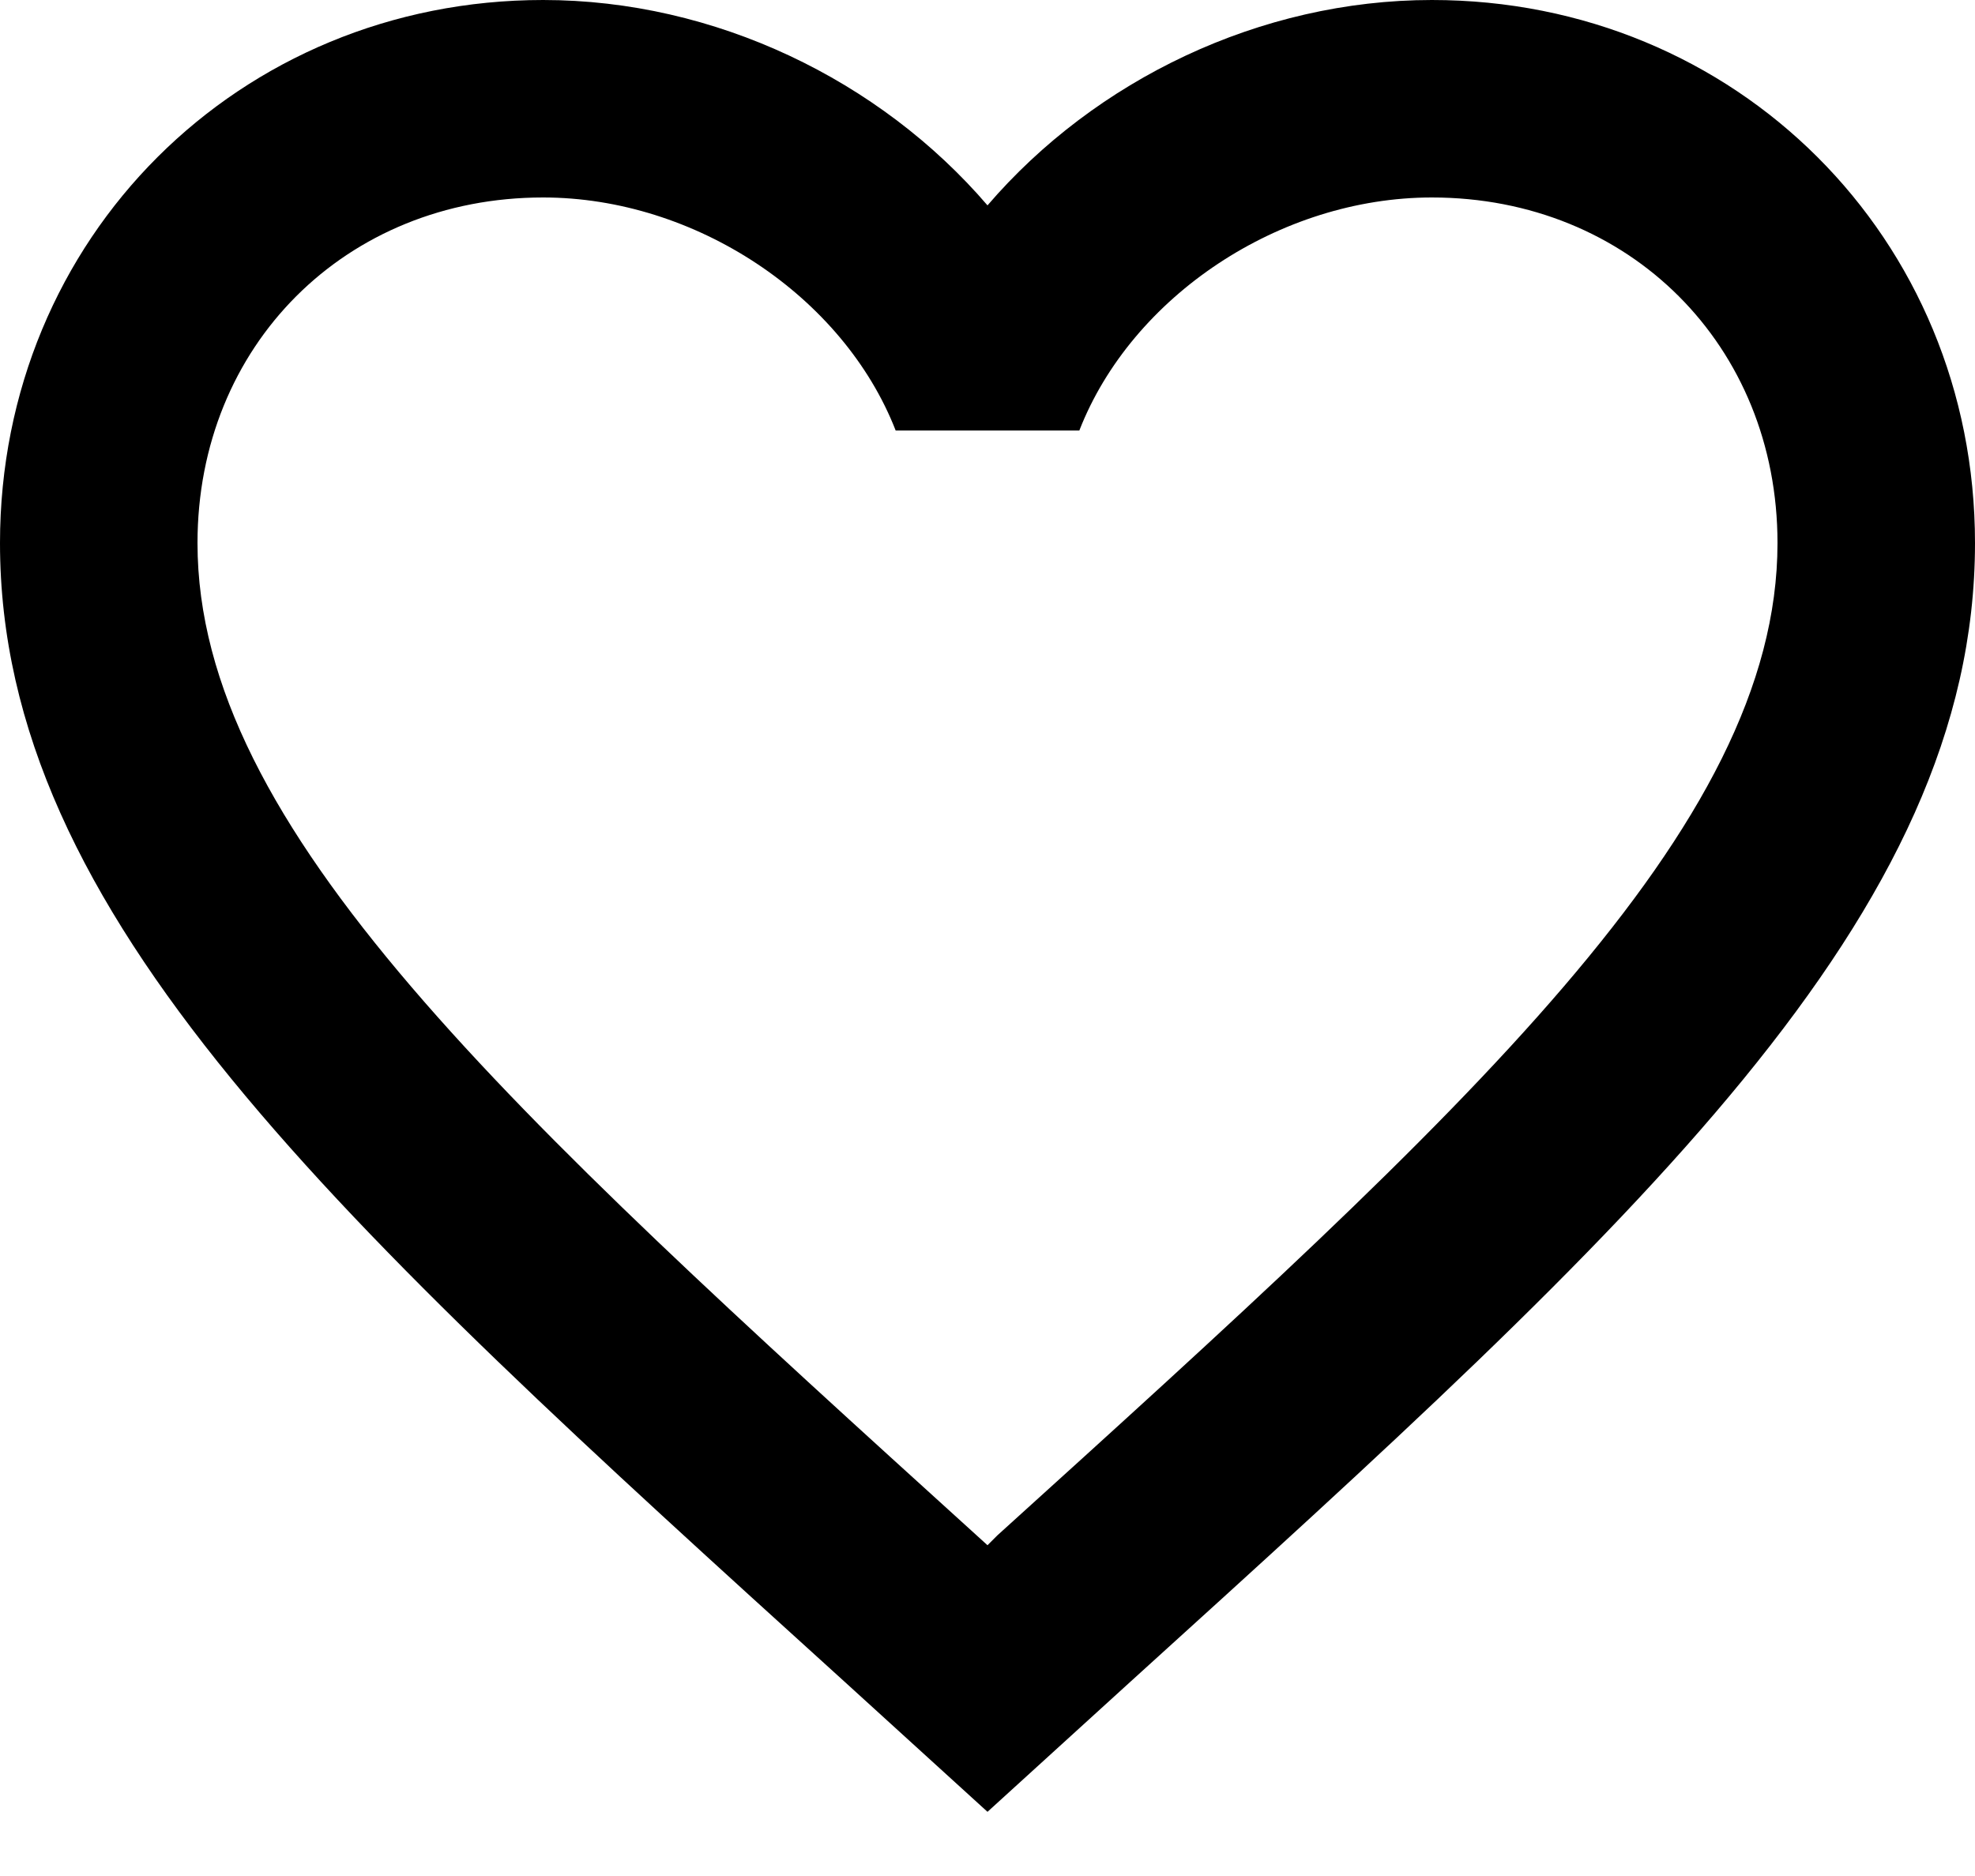
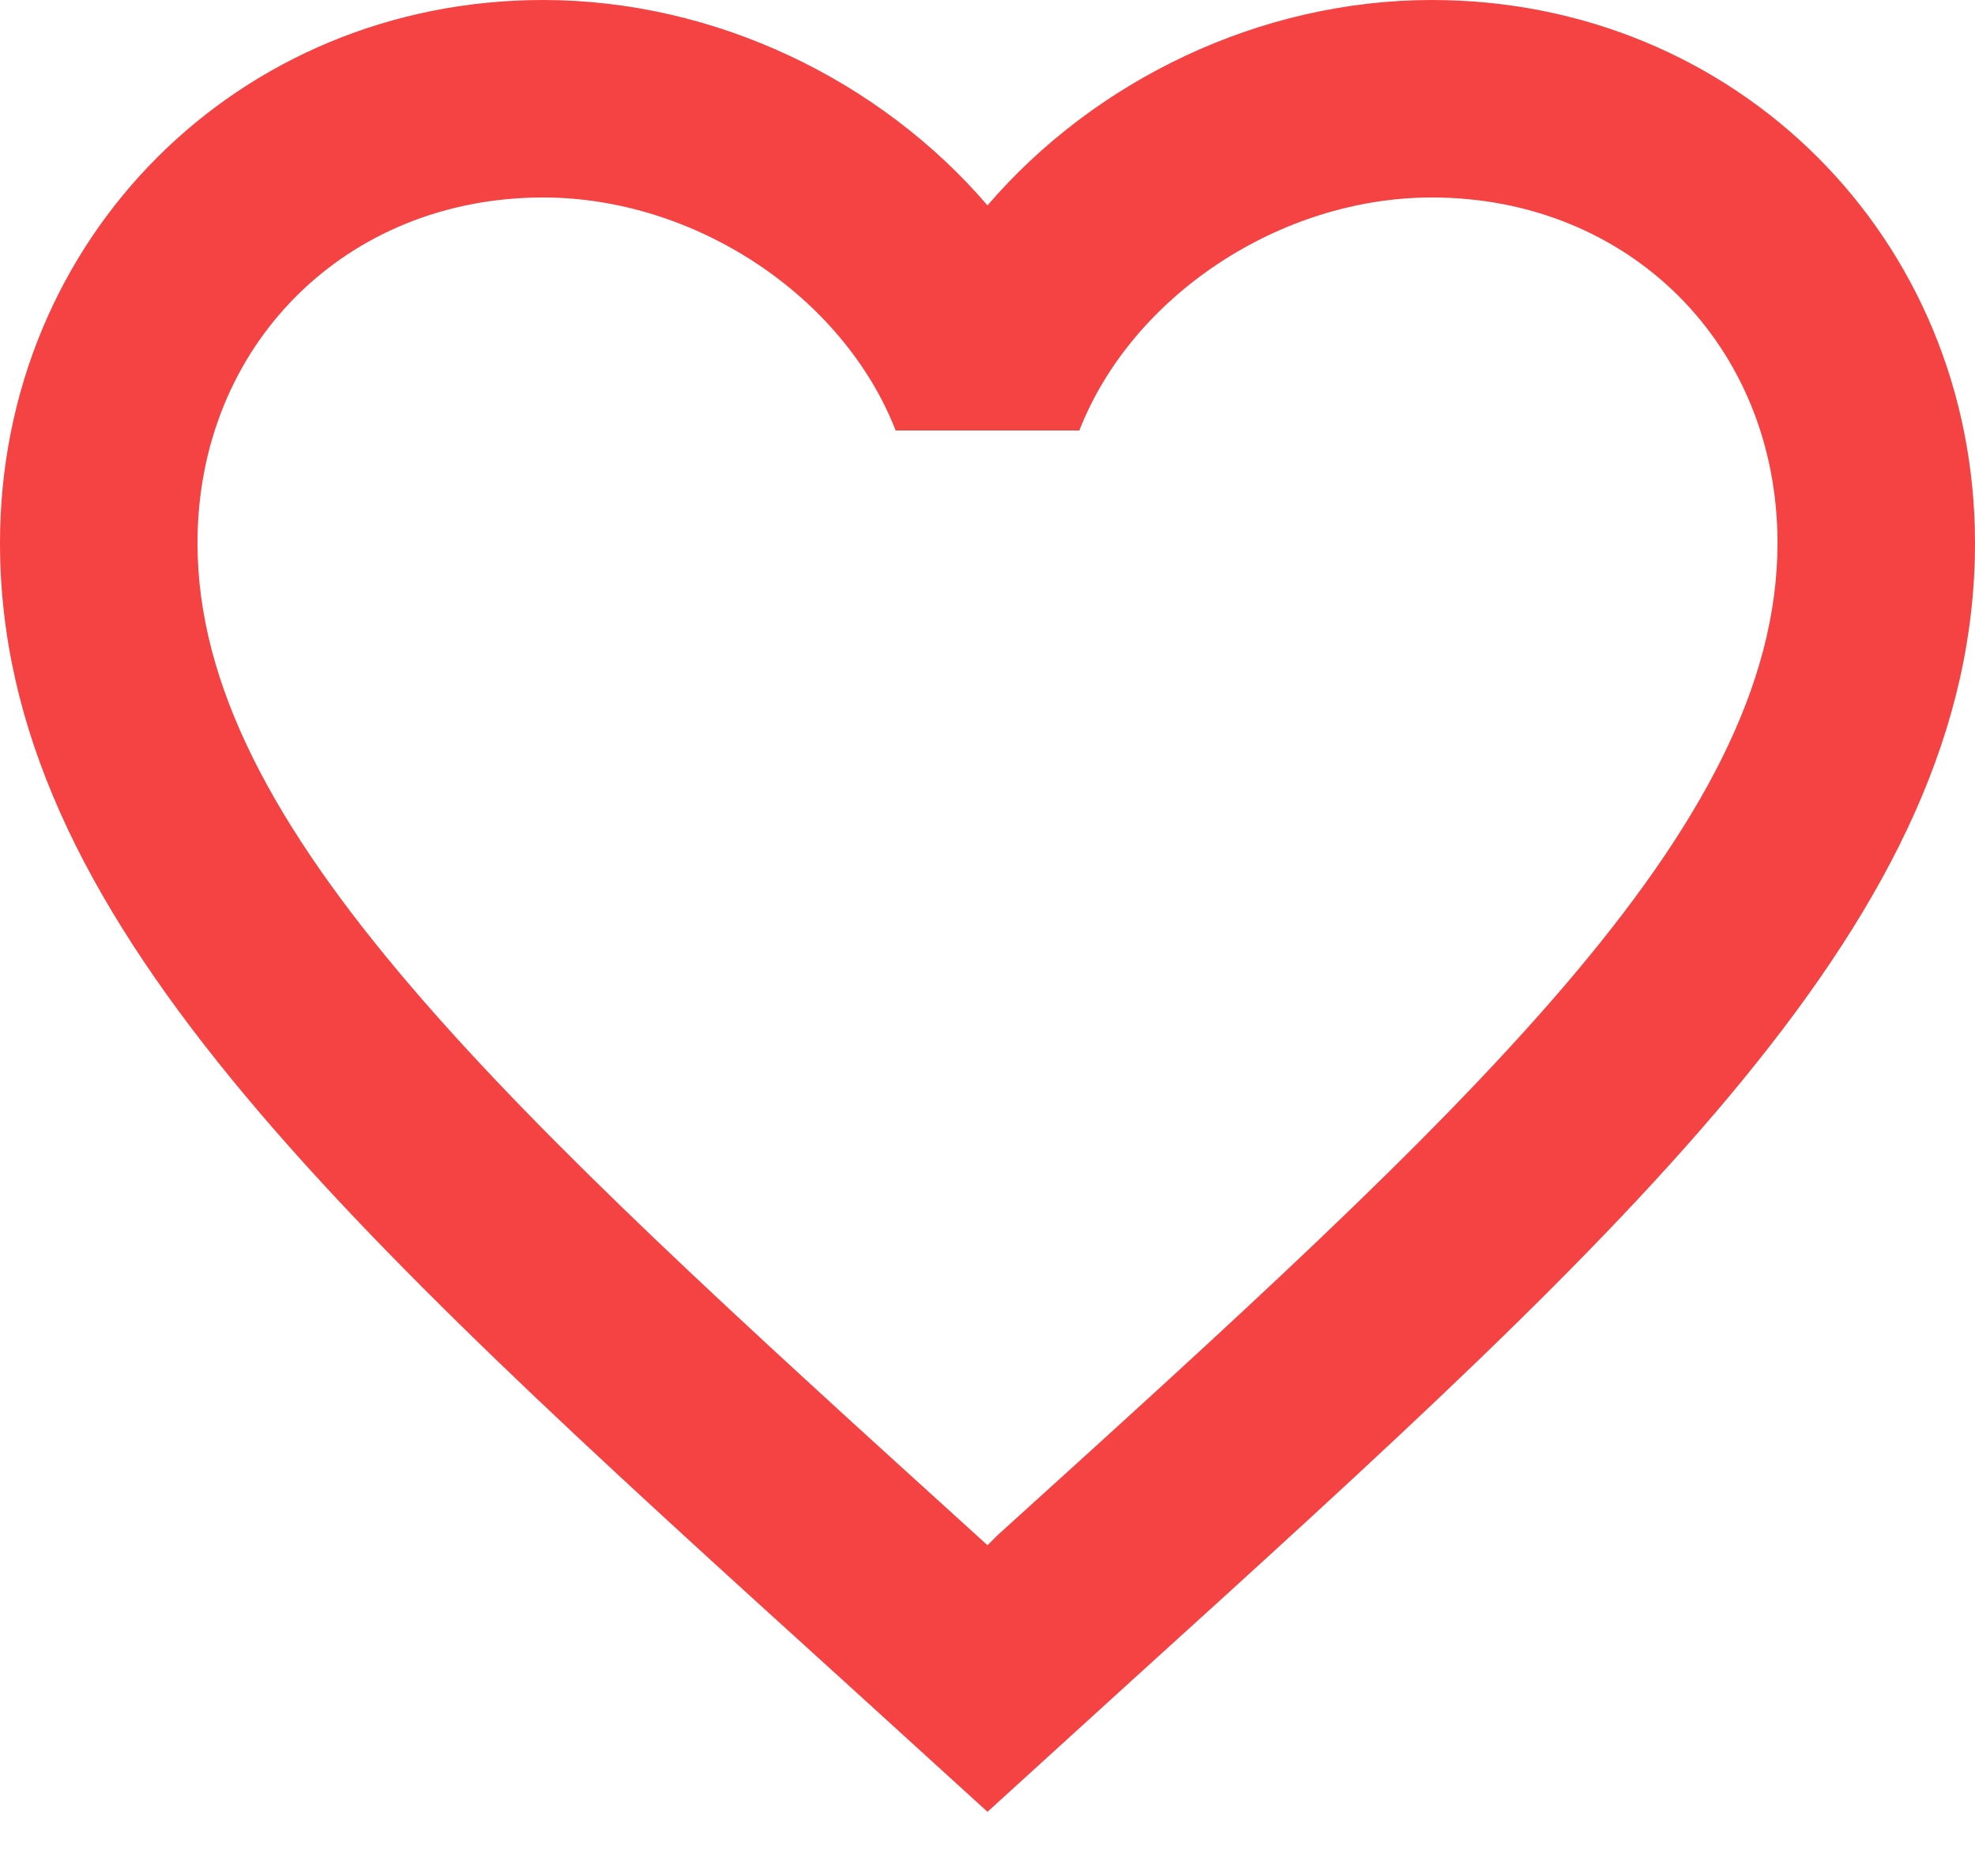
- <svg xmlns="http://www.w3.org/2000/svg" width="20" height="19" viewBox="0 0 20 19" fill="none">
-   <path d="M10.1 15.55L10 15.65L9.89 15.55C5.14 11.24 2 8.39 2 5.5C2 3.5 3.5 2 5.5 2C7.04 2 8.54 3 9.07 4.36H10.93C11.46 3 12.96 2 14.5 2C16.5 2 18 3.5 18 5.5C18 8.39 14.86 11.24 10.1 15.55ZM14.5 0C12.76 0 11.09 0.81 10 2.08C8.91 0.81 7.24 0 5.5 0C2.42 0 0 2.41 0 5.5C0 9.27 3.4 12.36 8.55 17.03L10 18.35L11.45 17.03C16.6 12.36 20 9.27 20 5.5C20 2.41 17.58 0 14.5 0Z" fill="black" />
+ <svg xmlns="http://www.w3.org/2000/svg" width="100%" height="100%" viewBox="0 0 20 19" fill="none">
+   <path d="M10.1 15.55L10 15.65L9.89 15.55C5.14 11.24 2 8.39 2 5.5C2 3.5 3.5 2 5.5 2C7.04 2 8.54 3 9.07 4.36H10.93C11.46 3 12.96 2 14.5 2C16.5 2 18 3.5 18 5.5C18 8.39 14.86 11.24 10.1 15.55ZM14.5 0C12.76 0 11.09 0.81 10 2.08C8.91 0.81 7.24 0 5.5 0C2.42 0 0 2.41 0 5.5C0 9.27 3.4 12.36 8.55 17.03L10 18.35L11.45 17.03C16.6 12.36 20 9.27 20 5.5C20 2.41 17.58 0 14.5 0Z" fill="#F54242" />
</svg>
